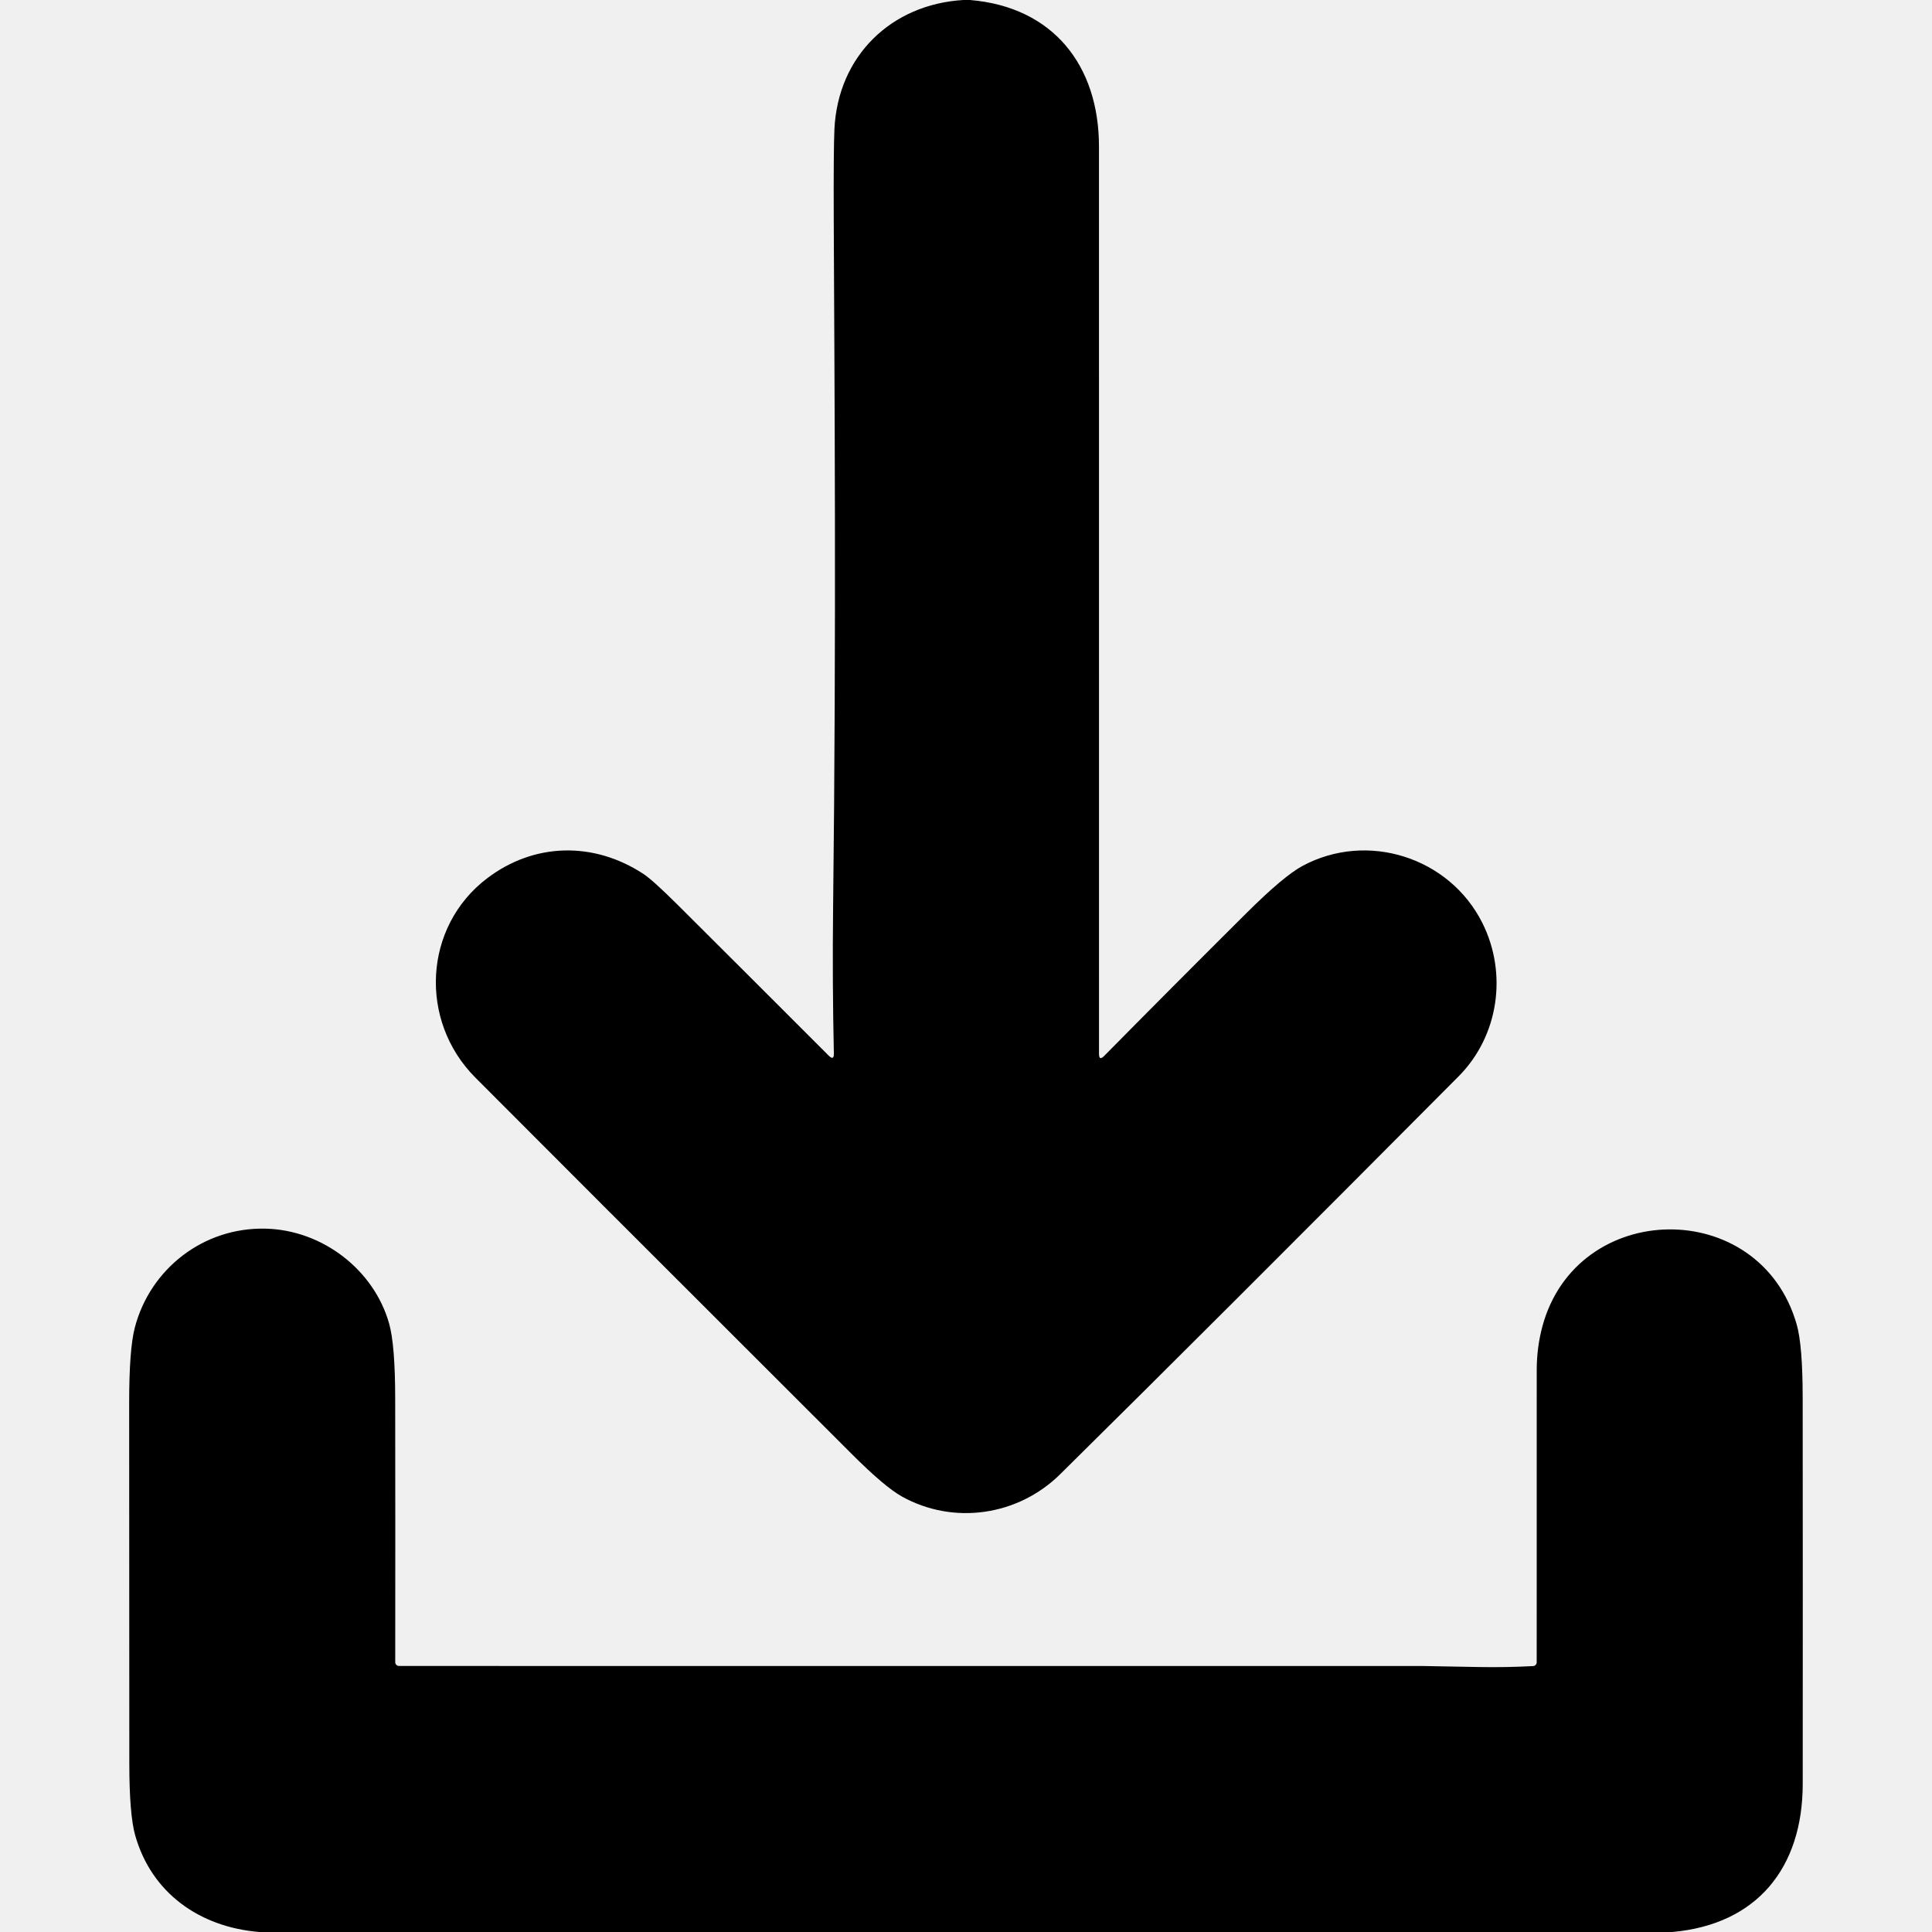
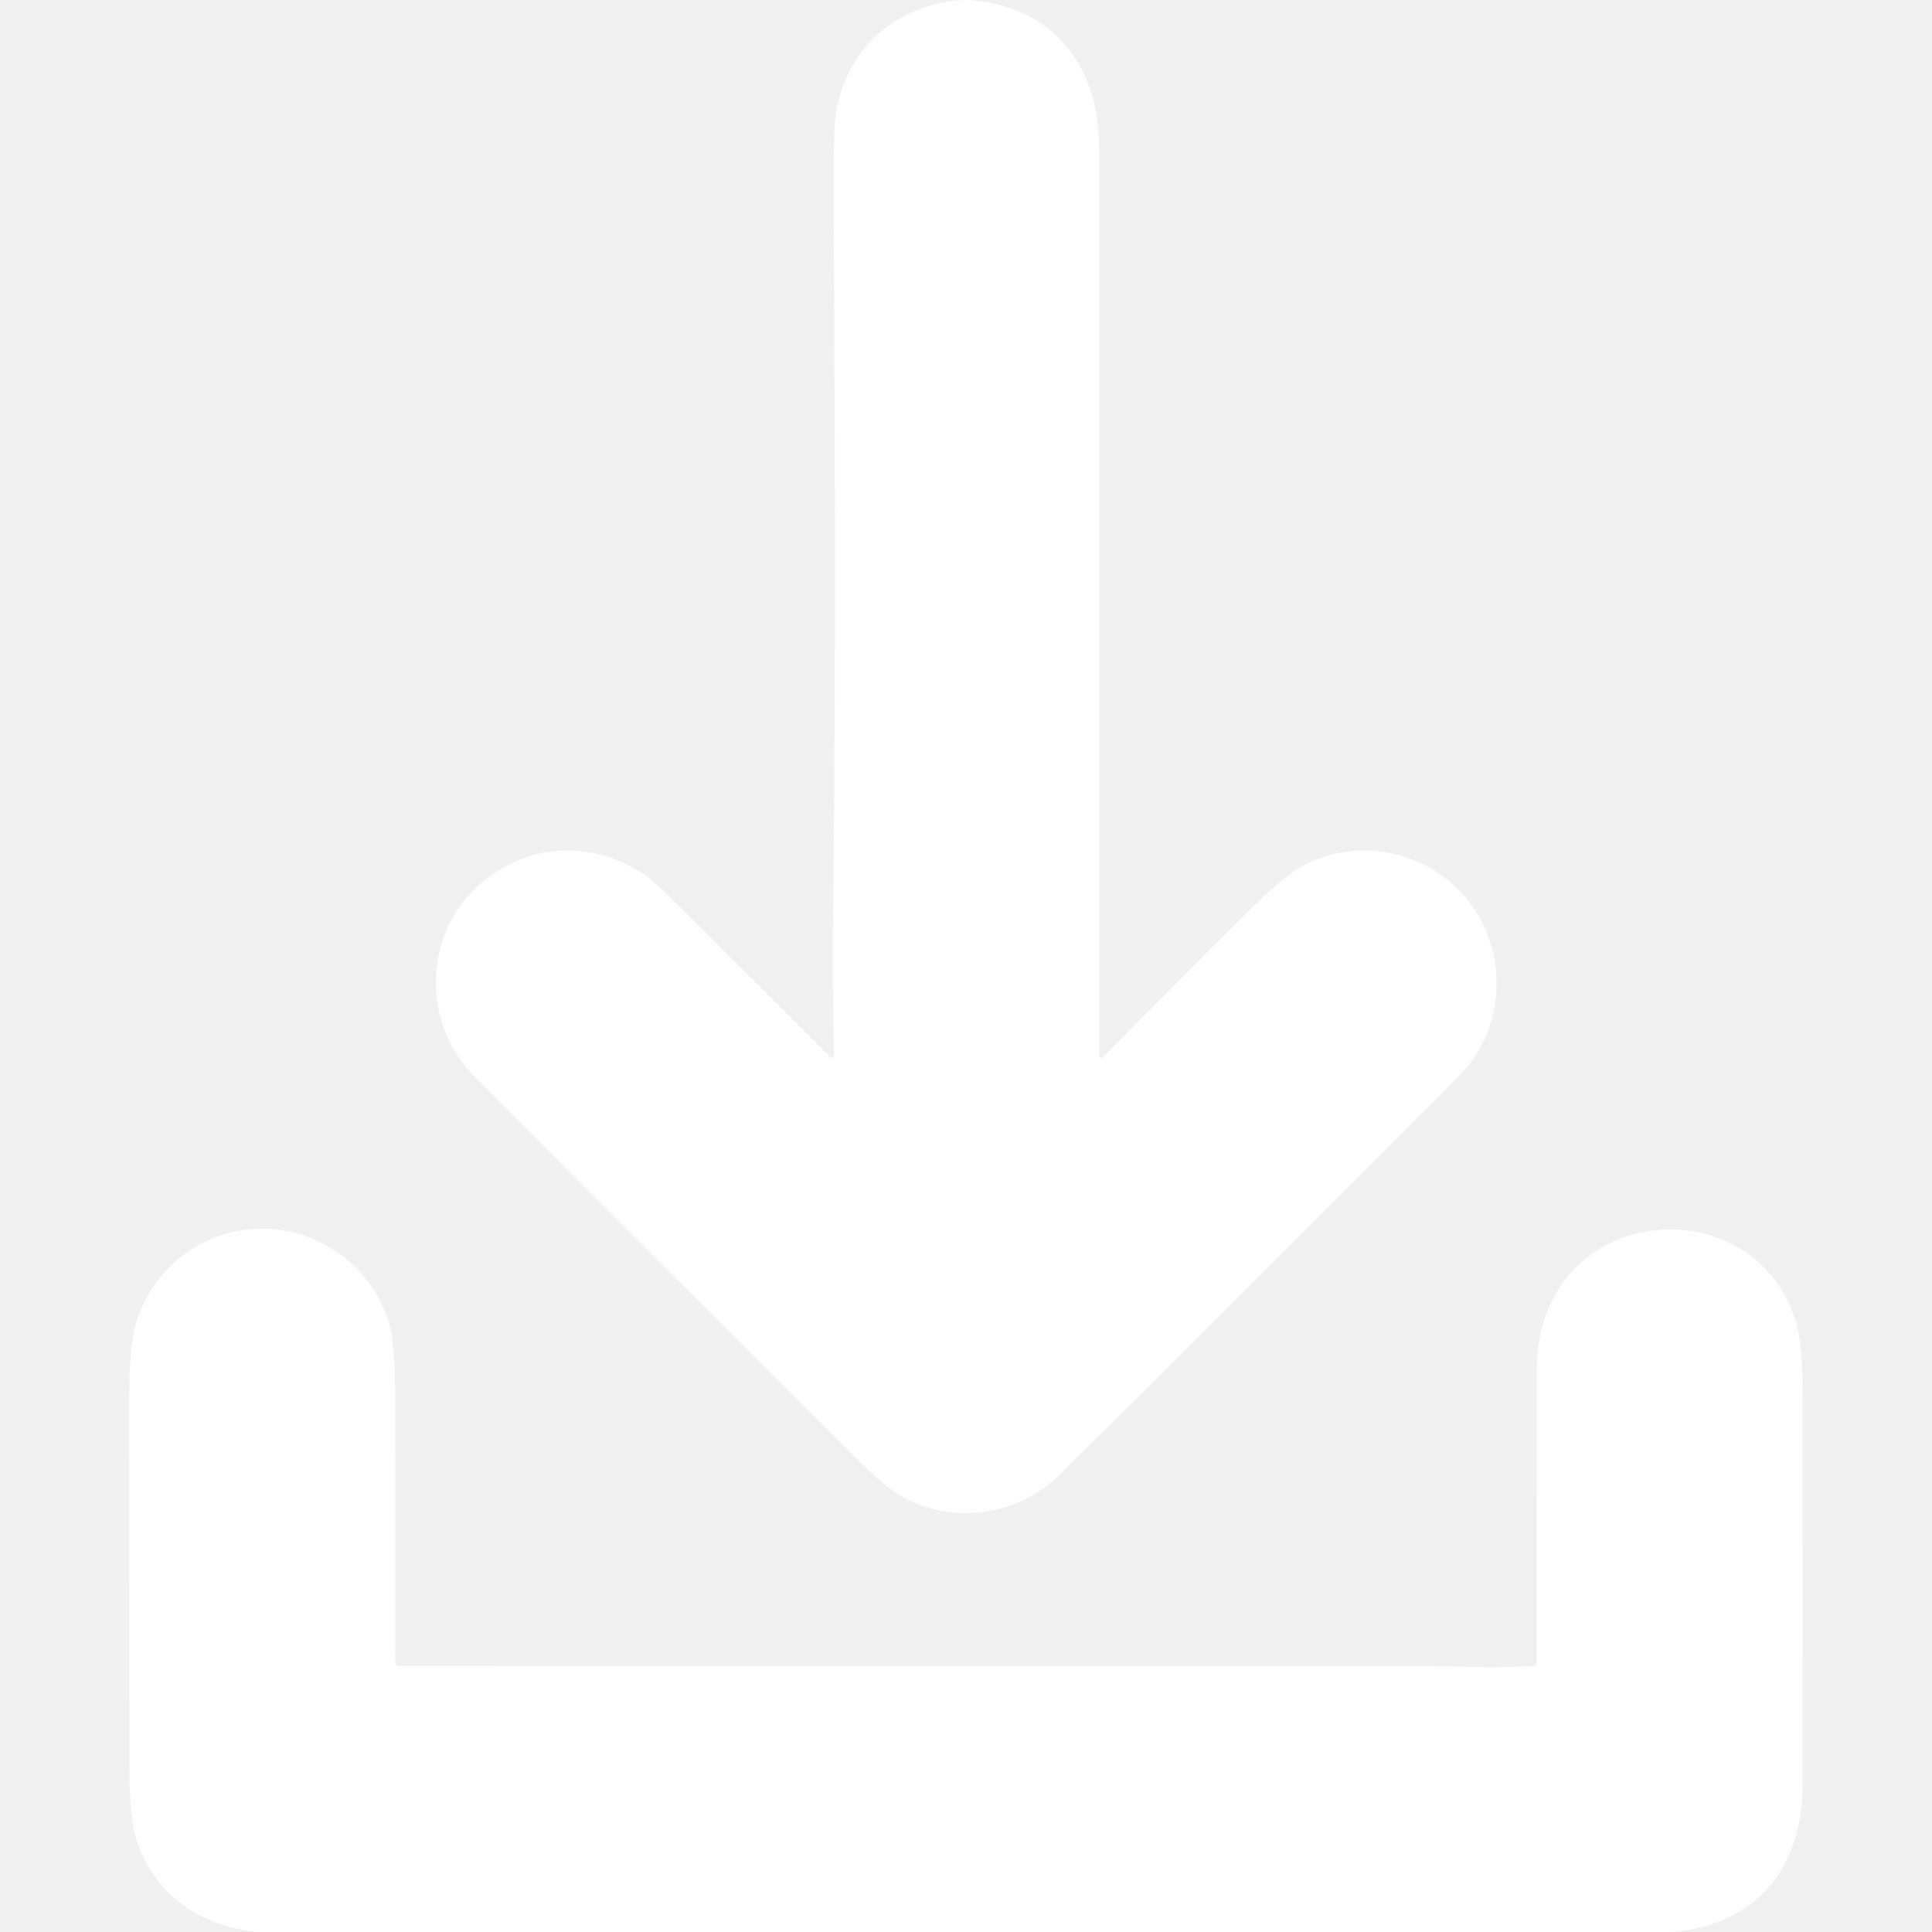
<svg xmlns="http://www.w3.org/2000/svg" version="1.1" viewBox="0 0 512 512">
-   <path fill="#000000" d="   M 255.31 0.00   L 257.06 0.00   C 279.07 1.83 291.23 17.34 291.24 38.81   Q 291.26 159.30 291.25 279.27   Q 291.25 281.22 292.62 279.83   Q 311.36 260.84 330.21 242.09   Q 340.14 232.20 345.14 229.50   C 362.29 220.23 384.14 227.14 392.87 244.65   C 399.54 258.04 397.19 274.55 386.52 285.27   Q 321.66 350.49 280.95 390.69   C 269.79 401.71 252.73 404.21 239.03 396.60   Q 234.48 394.07 225.80 385.40   Q 144.04 303.74 125.95 285.55   C 110.97 270.50 112.17 245.59 129.12 232.74   C 141.57 223.30 157.27 222.97 170.44 231.55   Q 172.98 233.21 179.65 239.85   Q 199.73 259.85 219.61 279.75   Q 221.02 281.16 220.98 279.17   Q 220.56 259.92 220.78 240.68   C 221.67 165.67 221.13 101.14 220.95 58.25   Q 220.88 39.63 221.13 34.26   C 222.04 14.87 236.15 1.13 255.31 0.00   Z" />
-   <path fill="#000000" d="   M 443.19 512.00   L 68.69 512.00   C 52.80 510.68 40.11 501.59 35.82 486.36   Q 34.28 480.87 34.27 467.36   Q 34.25 419.56 34.23 371.76   Q 34.23 357.63 35.71 351.89   C 39.76 336.27 53.92 325.18 70.45 325.61   C 85.51 325.99 99.12 336.56 103.12 350.75   Q 104.71 356.36 104.73 370.53   Q 104.78 405.14 104.74 440.50   A 1.00 1.00 0.0 0 0 105.74 441.50   Q 241.89 441.49 377.11 441.51   Q 377.20 441.51 391.88 441.78   Q 399.09 441.91 406.29 441.53   A 1.00 1.00 0.0 0 0 407.24 440.53   Q 407.25 401.72 407.25 363.01   Q 407.25 357.18 408.71 351.66   C 417.72 317.69 466.43 316.90 476.15 351.02   Q 477.71 356.50 477.73 370.26   Q 477.78 421.50 477.74 472.75   C 477.73 494.87 465.75 509.98 443.19 512.00   Z" />
+   <path fill="#fff" d="   M 255.31 0.00   L 257.06 0.00   C 279.07 1.83 291.23 17.34 291.24 38.81   Q 291.26 159.30 291.25 279.27   Q 291.25 281.22 292.62 279.83   Q 311.36 260.84 330.21 242.09   Q 340.14 232.20 345.14 229.50   C 362.29 220.23 384.14 227.14 392.87 244.65   C 399.54 258.04 397.19 274.55 386.52 285.27   Q 321.66 350.49 280.95 390.69   C 269.79 401.71 252.73 404.21 239.03 396.60   Q 234.48 394.07 225.80 385.40   Q 144.04 303.74 125.95 285.55   C 110.97 270.50 112.17 245.59 129.12 232.74   C 141.57 223.30 157.27 222.97 170.44 231.55   Q 172.98 233.21 179.65 239.85   Q 199.73 259.85 219.61 279.75   Q 221.02 281.16 220.98 279.17   Q 220.56 259.92 220.78 240.68   C 221.67 165.67 221.13 101.14 220.95 58.25   Q 220.88 39.63 221.13 34.26   C 222.04 14.87 236.15 1.13 255.31 0.00   Z" />
+   <path fill="#fff" d="   M 443.19 512.00   L 68.69 512.00   C 52.80 510.68 40.11 501.59 35.82 486.36   Q 34.28 480.87 34.27 467.36   Q 34.25 419.56 34.23 371.76   Q 34.23 357.63 35.71 351.89   C 39.76 336.27 53.92 325.18 70.45 325.61   C 85.51 325.99 99.12 336.56 103.12 350.75   Q 104.71 356.36 104.73 370.53   Q 104.78 405.14 104.74 440.50   A 1.00 1.00 0.0 0 0 105.74 441.50   Q 241.89 441.49 377.11 441.51   Q 377.20 441.51 391.88 441.78   Q 399.09 441.91 406.29 441.53   A 1.00 1.00 0.0 0 0 407.24 440.53   Q 407.25 401.72 407.25 363.01   Q 407.25 357.18 408.71 351.66   C 417.72 317.69 466.43 316.90 476.15 351.02   Q 477.71 356.50 477.73 370.26   Q 477.78 421.50 477.74 472.75   C 477.73 494.87 465.75 509.98 443.19 512.00   Z" />
</svg>
